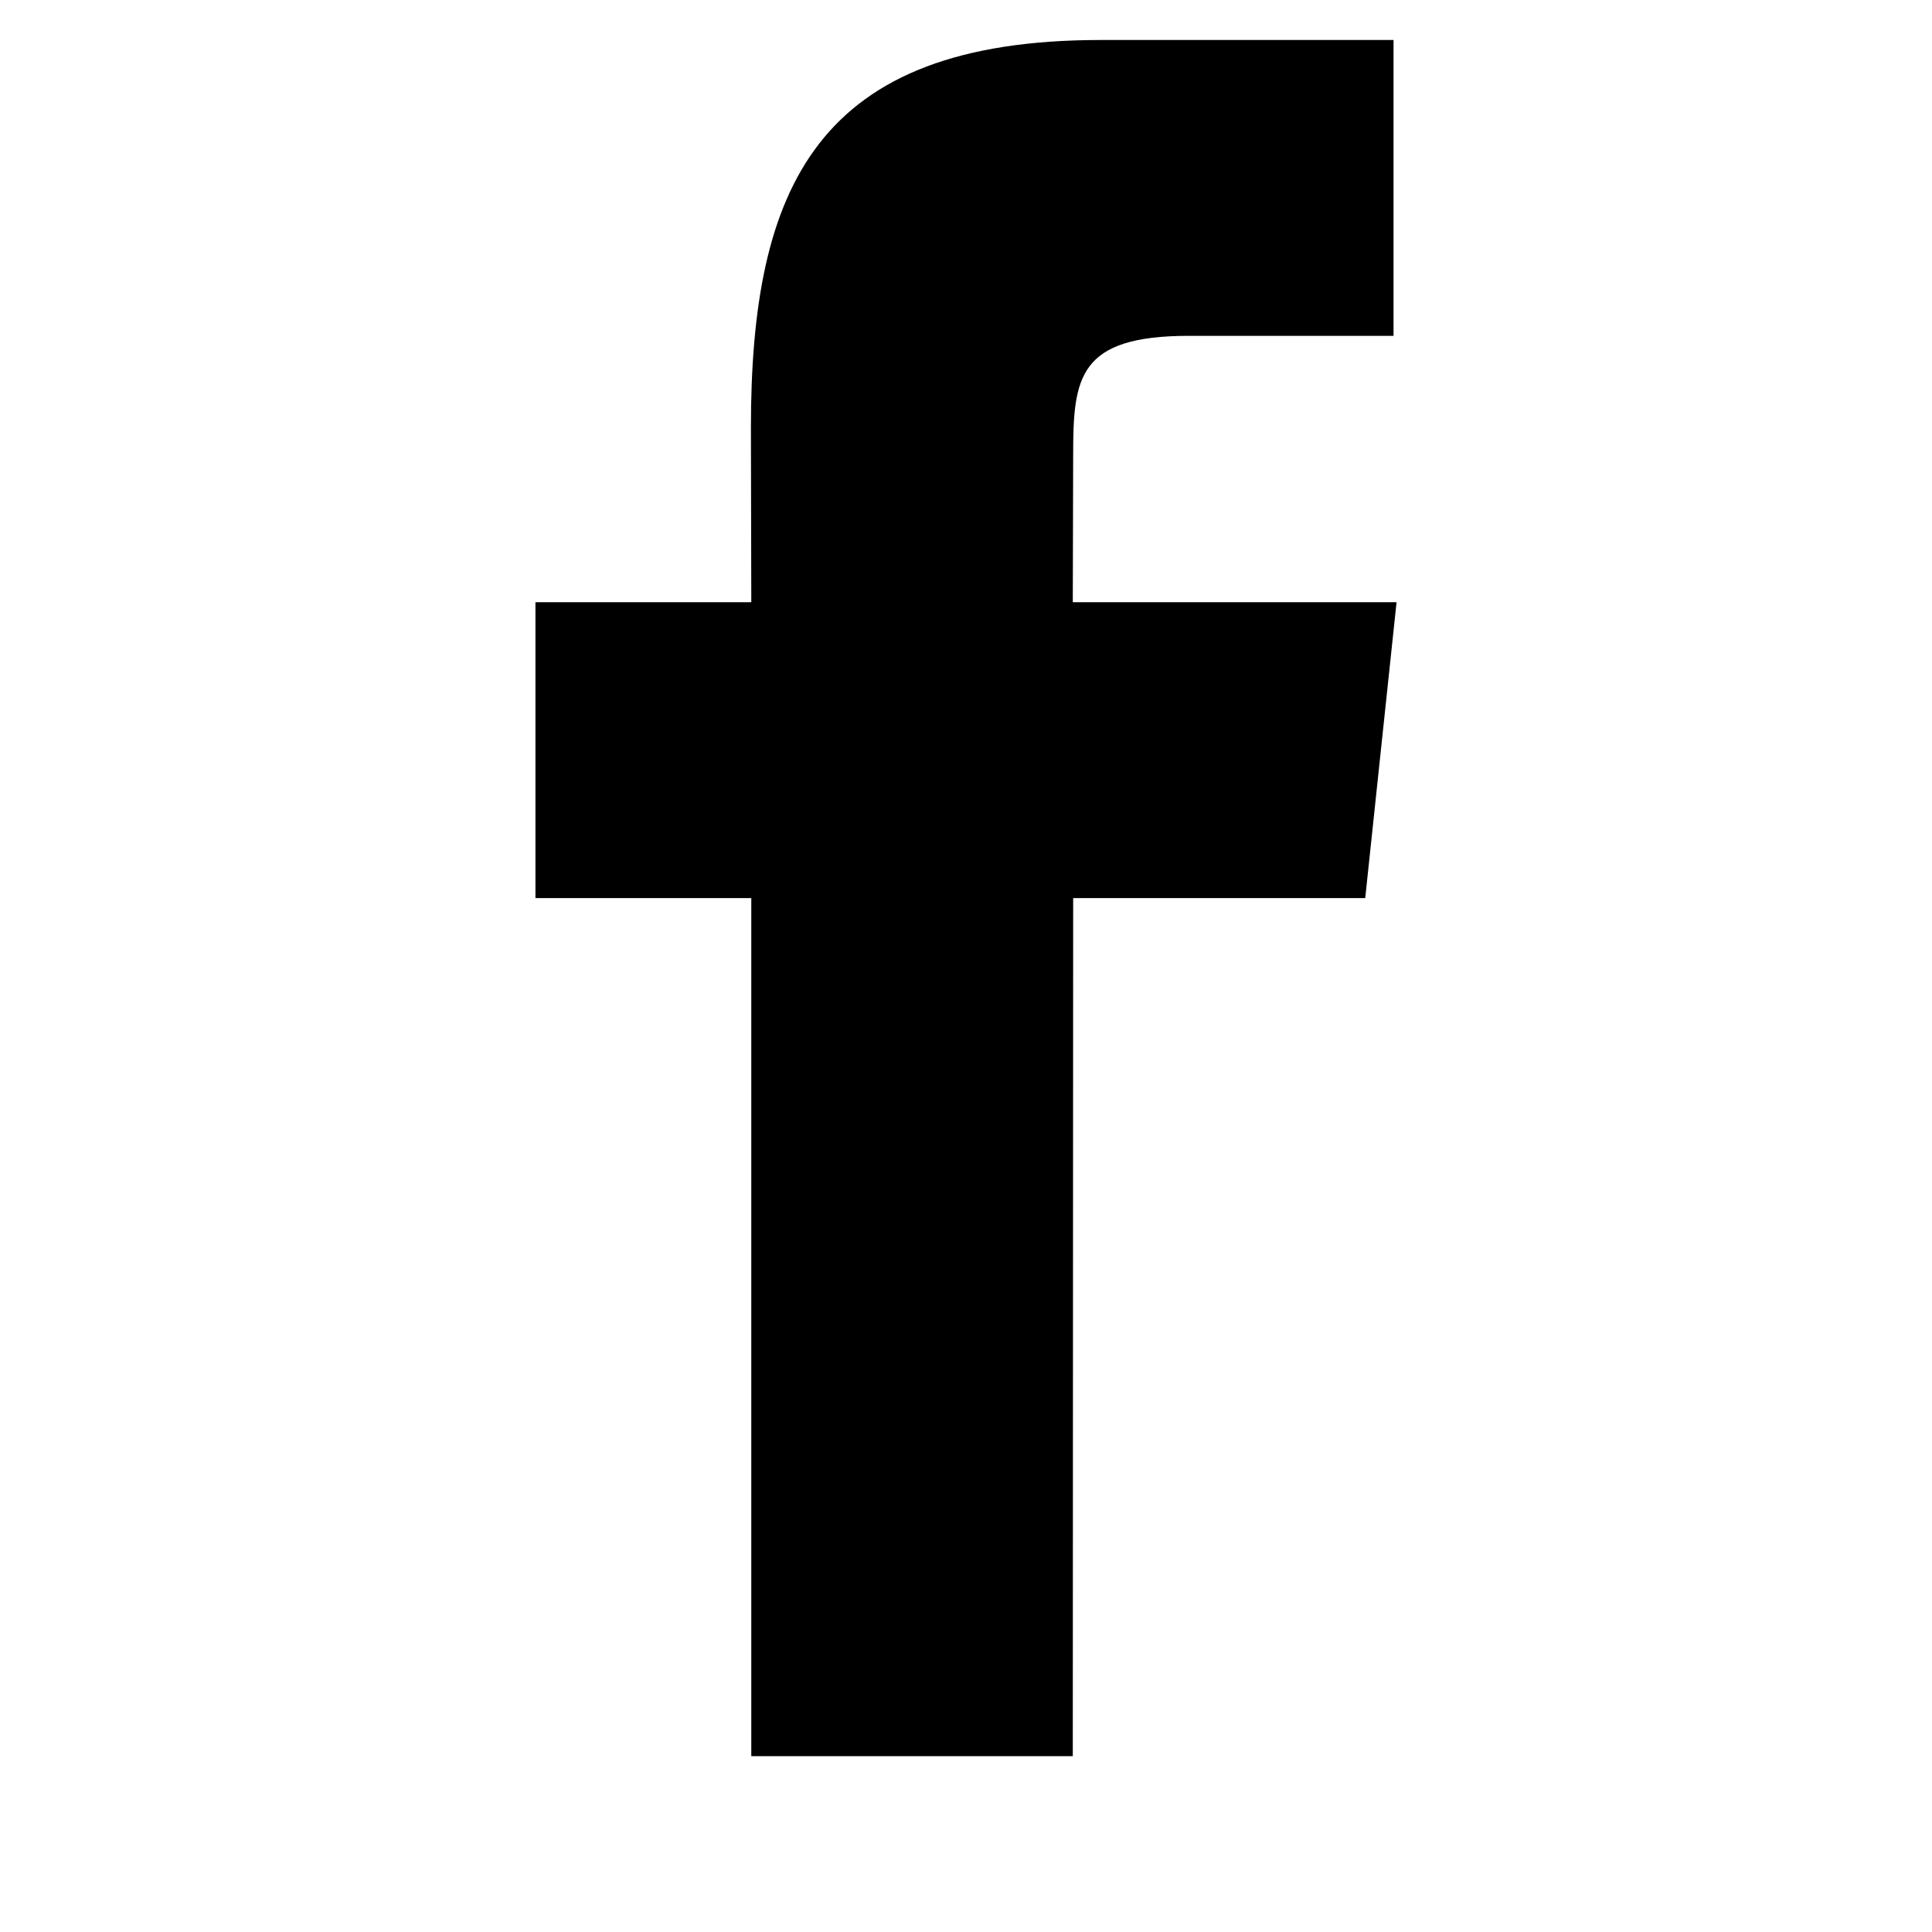
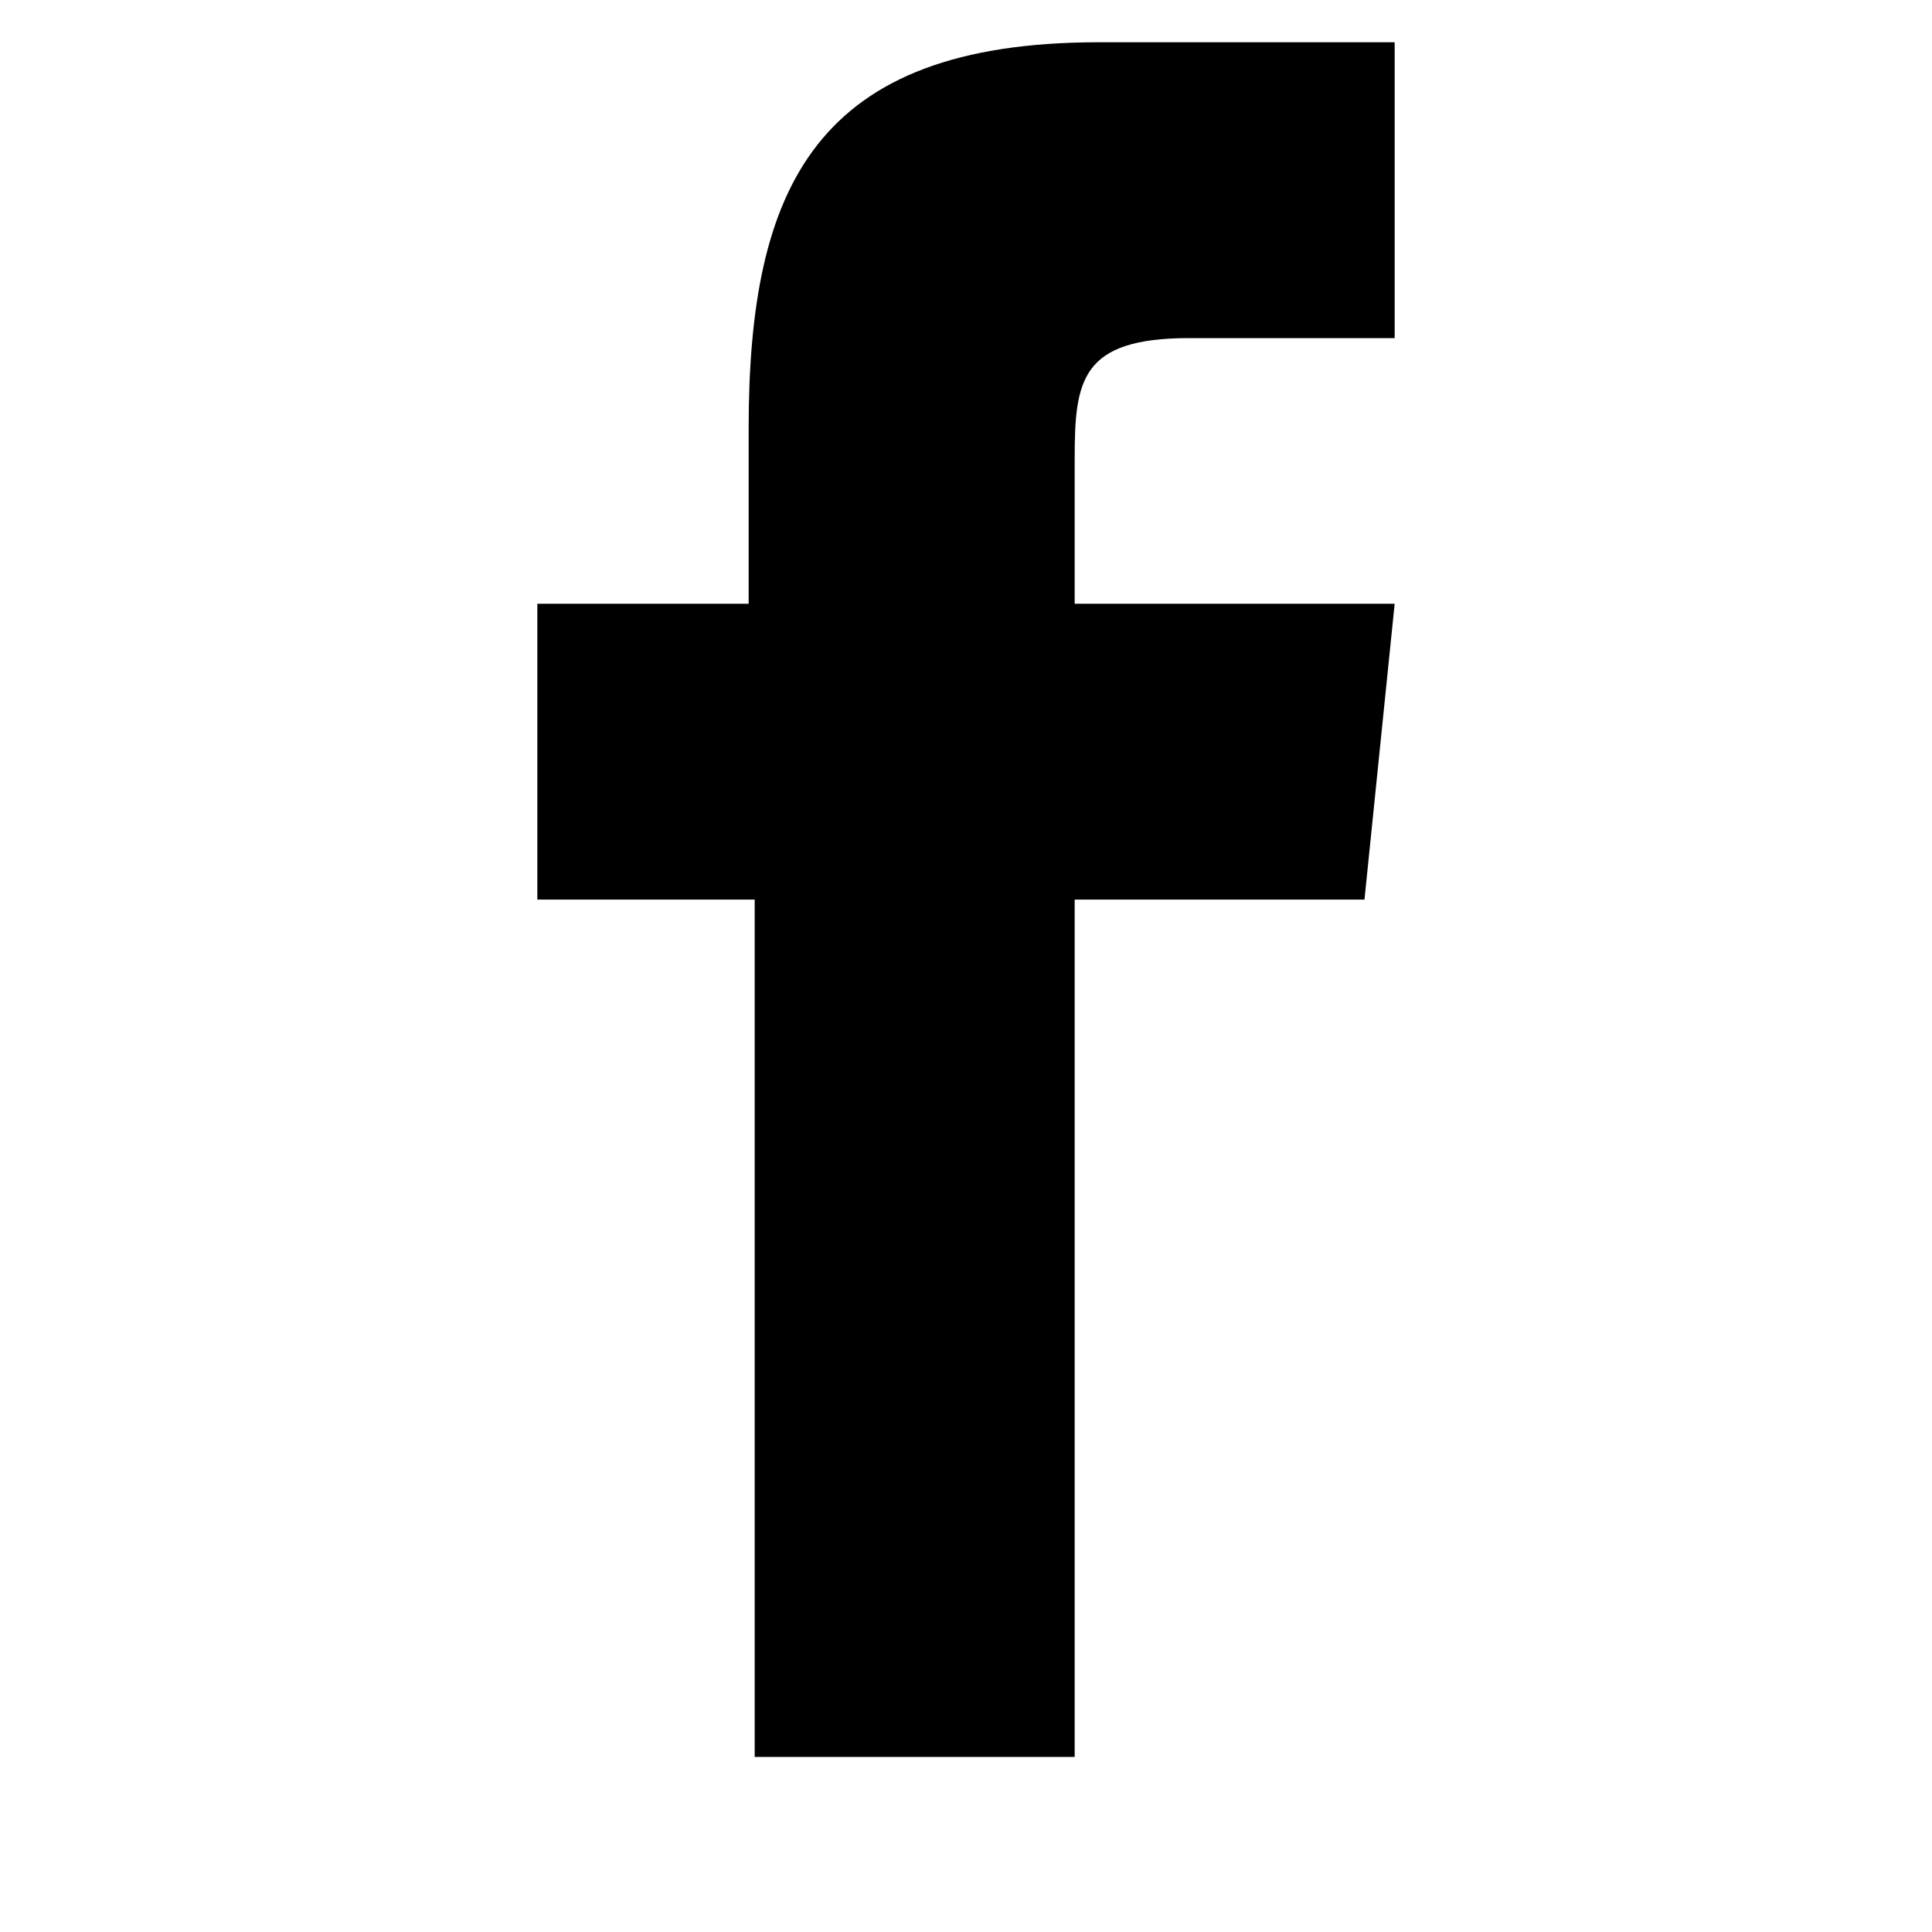
- <svg xmlns="http://www.w3.org/2000/svg" version="1.1" id="Capa_1" x="0px" y="0px" width="512px" height="512px" viewBox="0 0 512 512" style="enable-background:new 0 0 512 512;" xml:space="preserve">
-   <g>
-     <path d="M284.3,159.6l0.1-39.2c0-20.4,1.4-31.4,30.7-31.4h54.2V10.6h-77.6c-75.3,0-92.7,38.9-92.7,102.8   l0.1,46.2l-57.2,0V238h57.2v227.4h85.2l0.1-227.4l77.4,0l8.3-78.4H284.3z" />
-   </g>
+ <svg xmlns="http://www.w3.org/2000/svg" viewBox="0 0 32 32">
+   <path d="M17.8,10l0-2.4c0-1.3,0.1-2,1.9-2h3.4V0.7h-4.9c-4.7,0-5.8,2.4-5.8,6.4l0,2.9H8.9v4.9h3.6v14.2h5.3l0-14.2h4.8l0.5-4.9  H17.8z" />
</svg>
